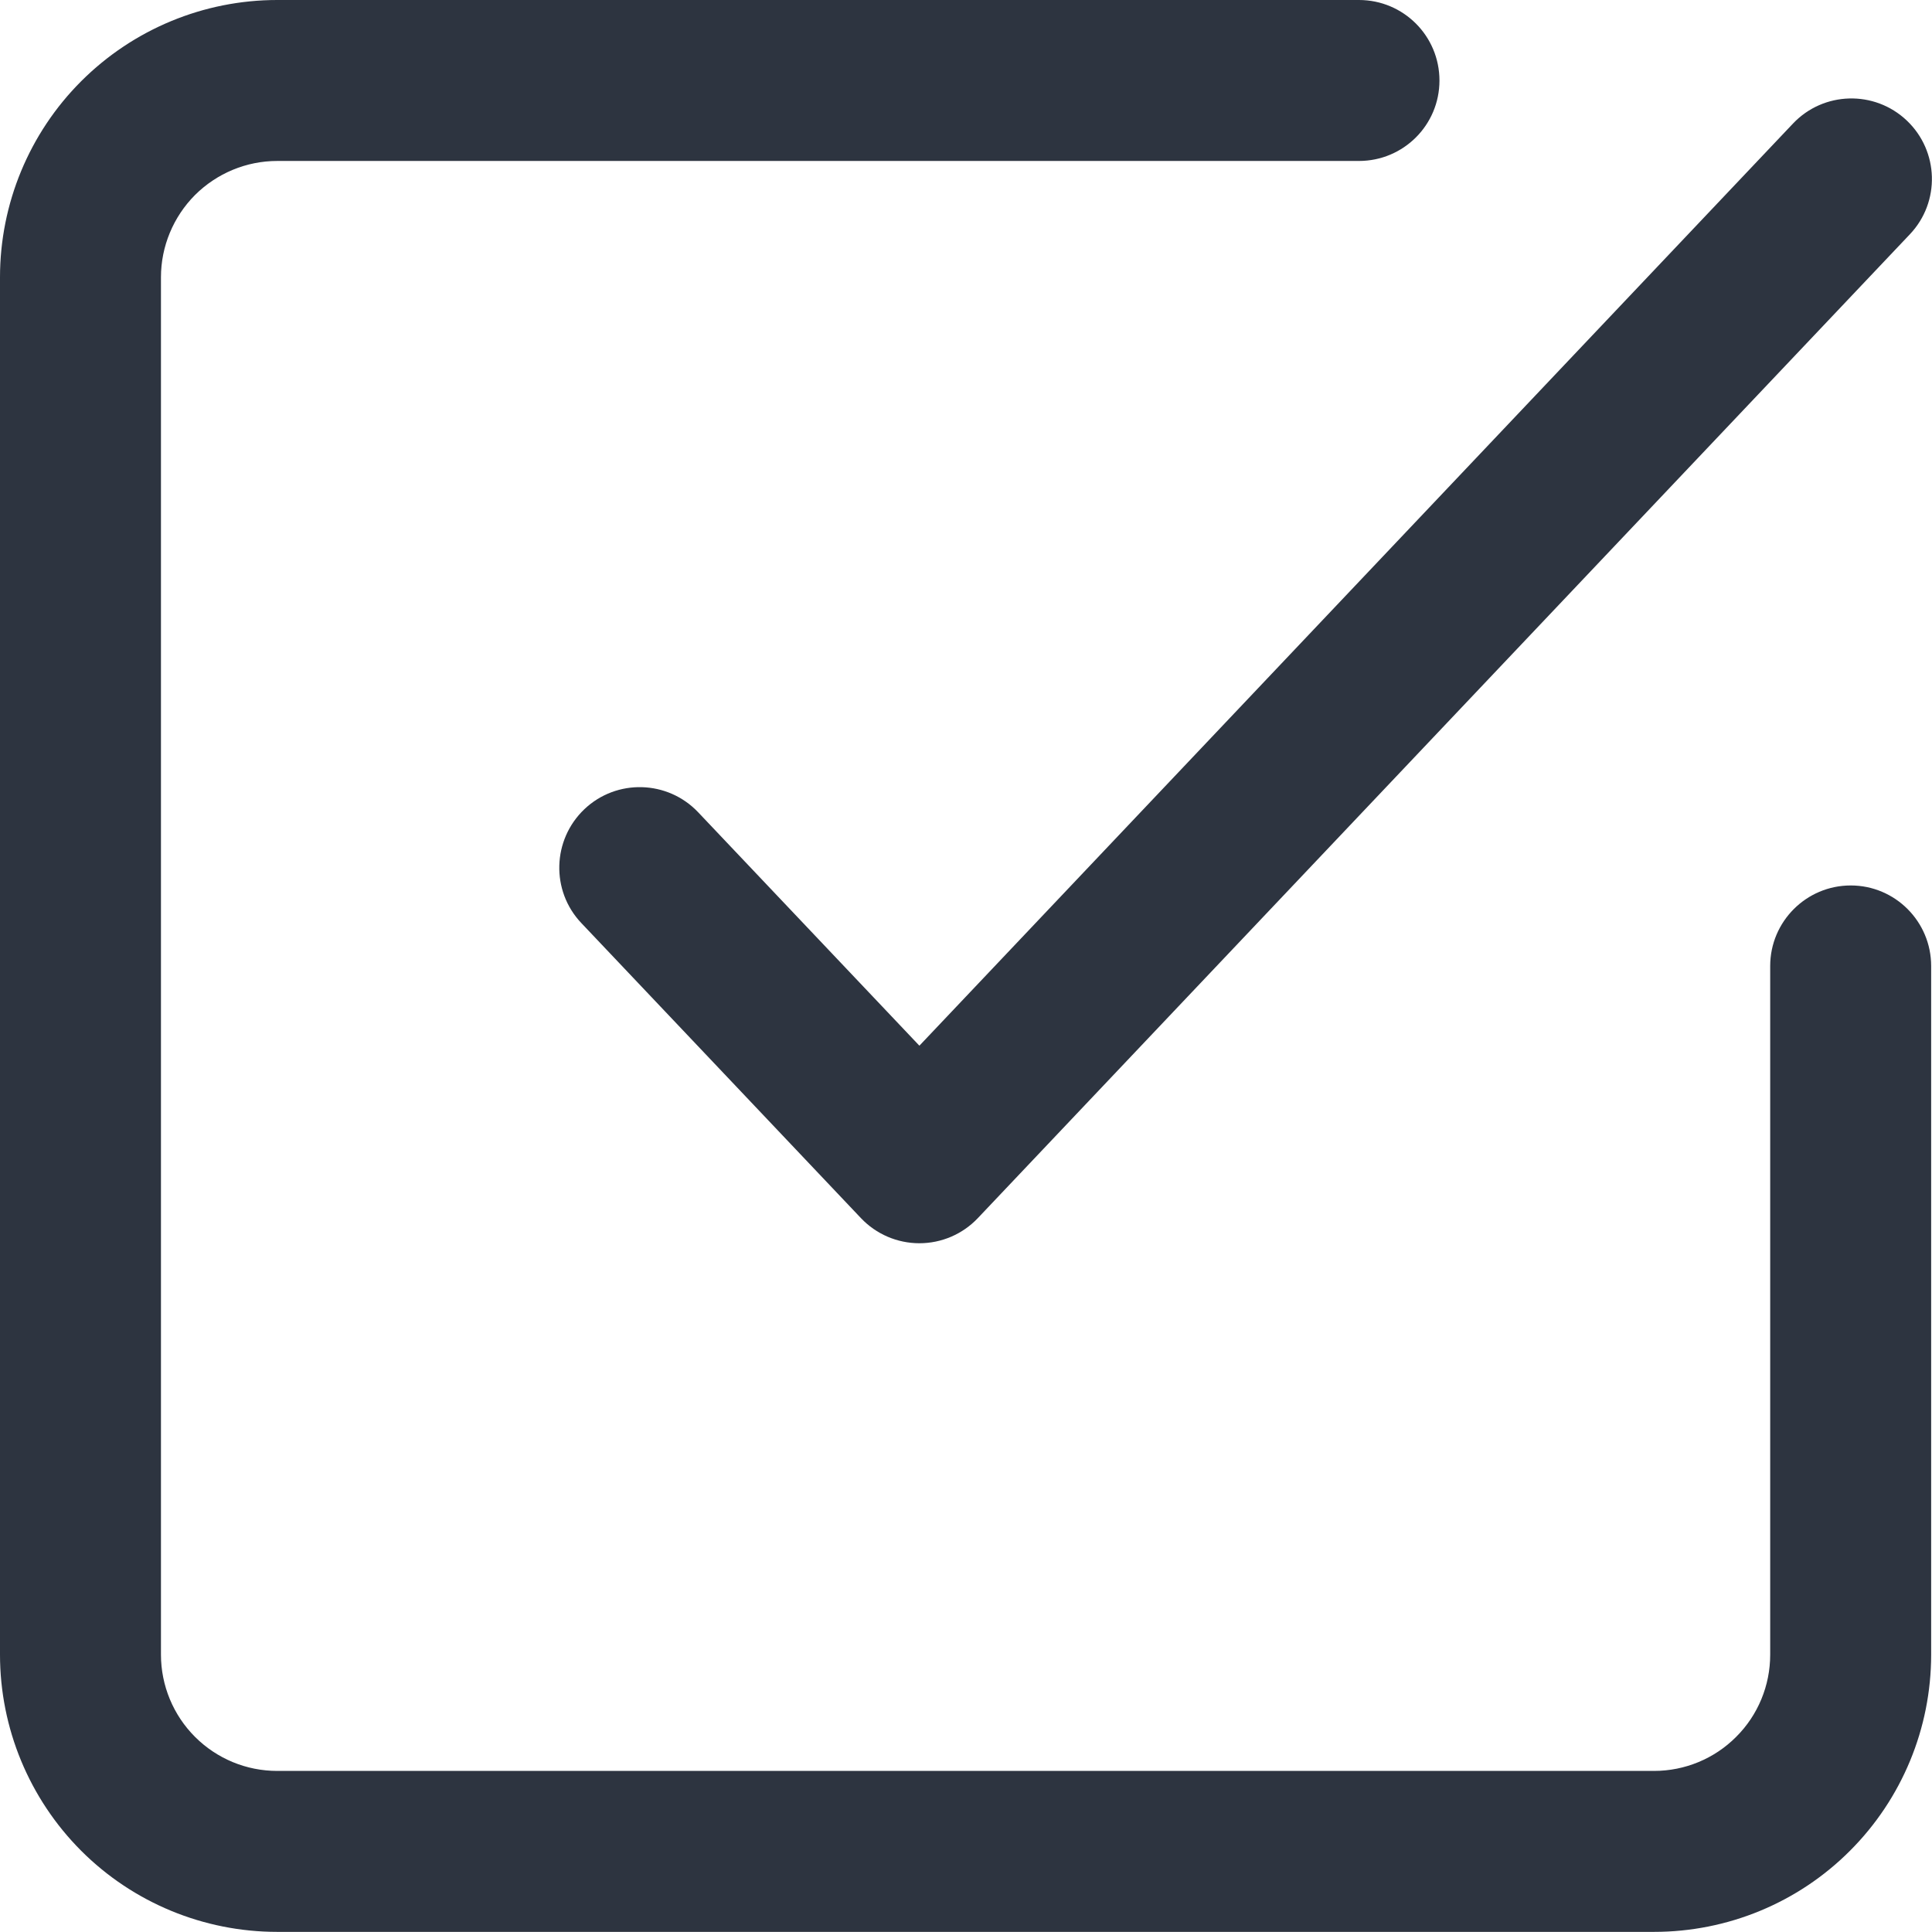
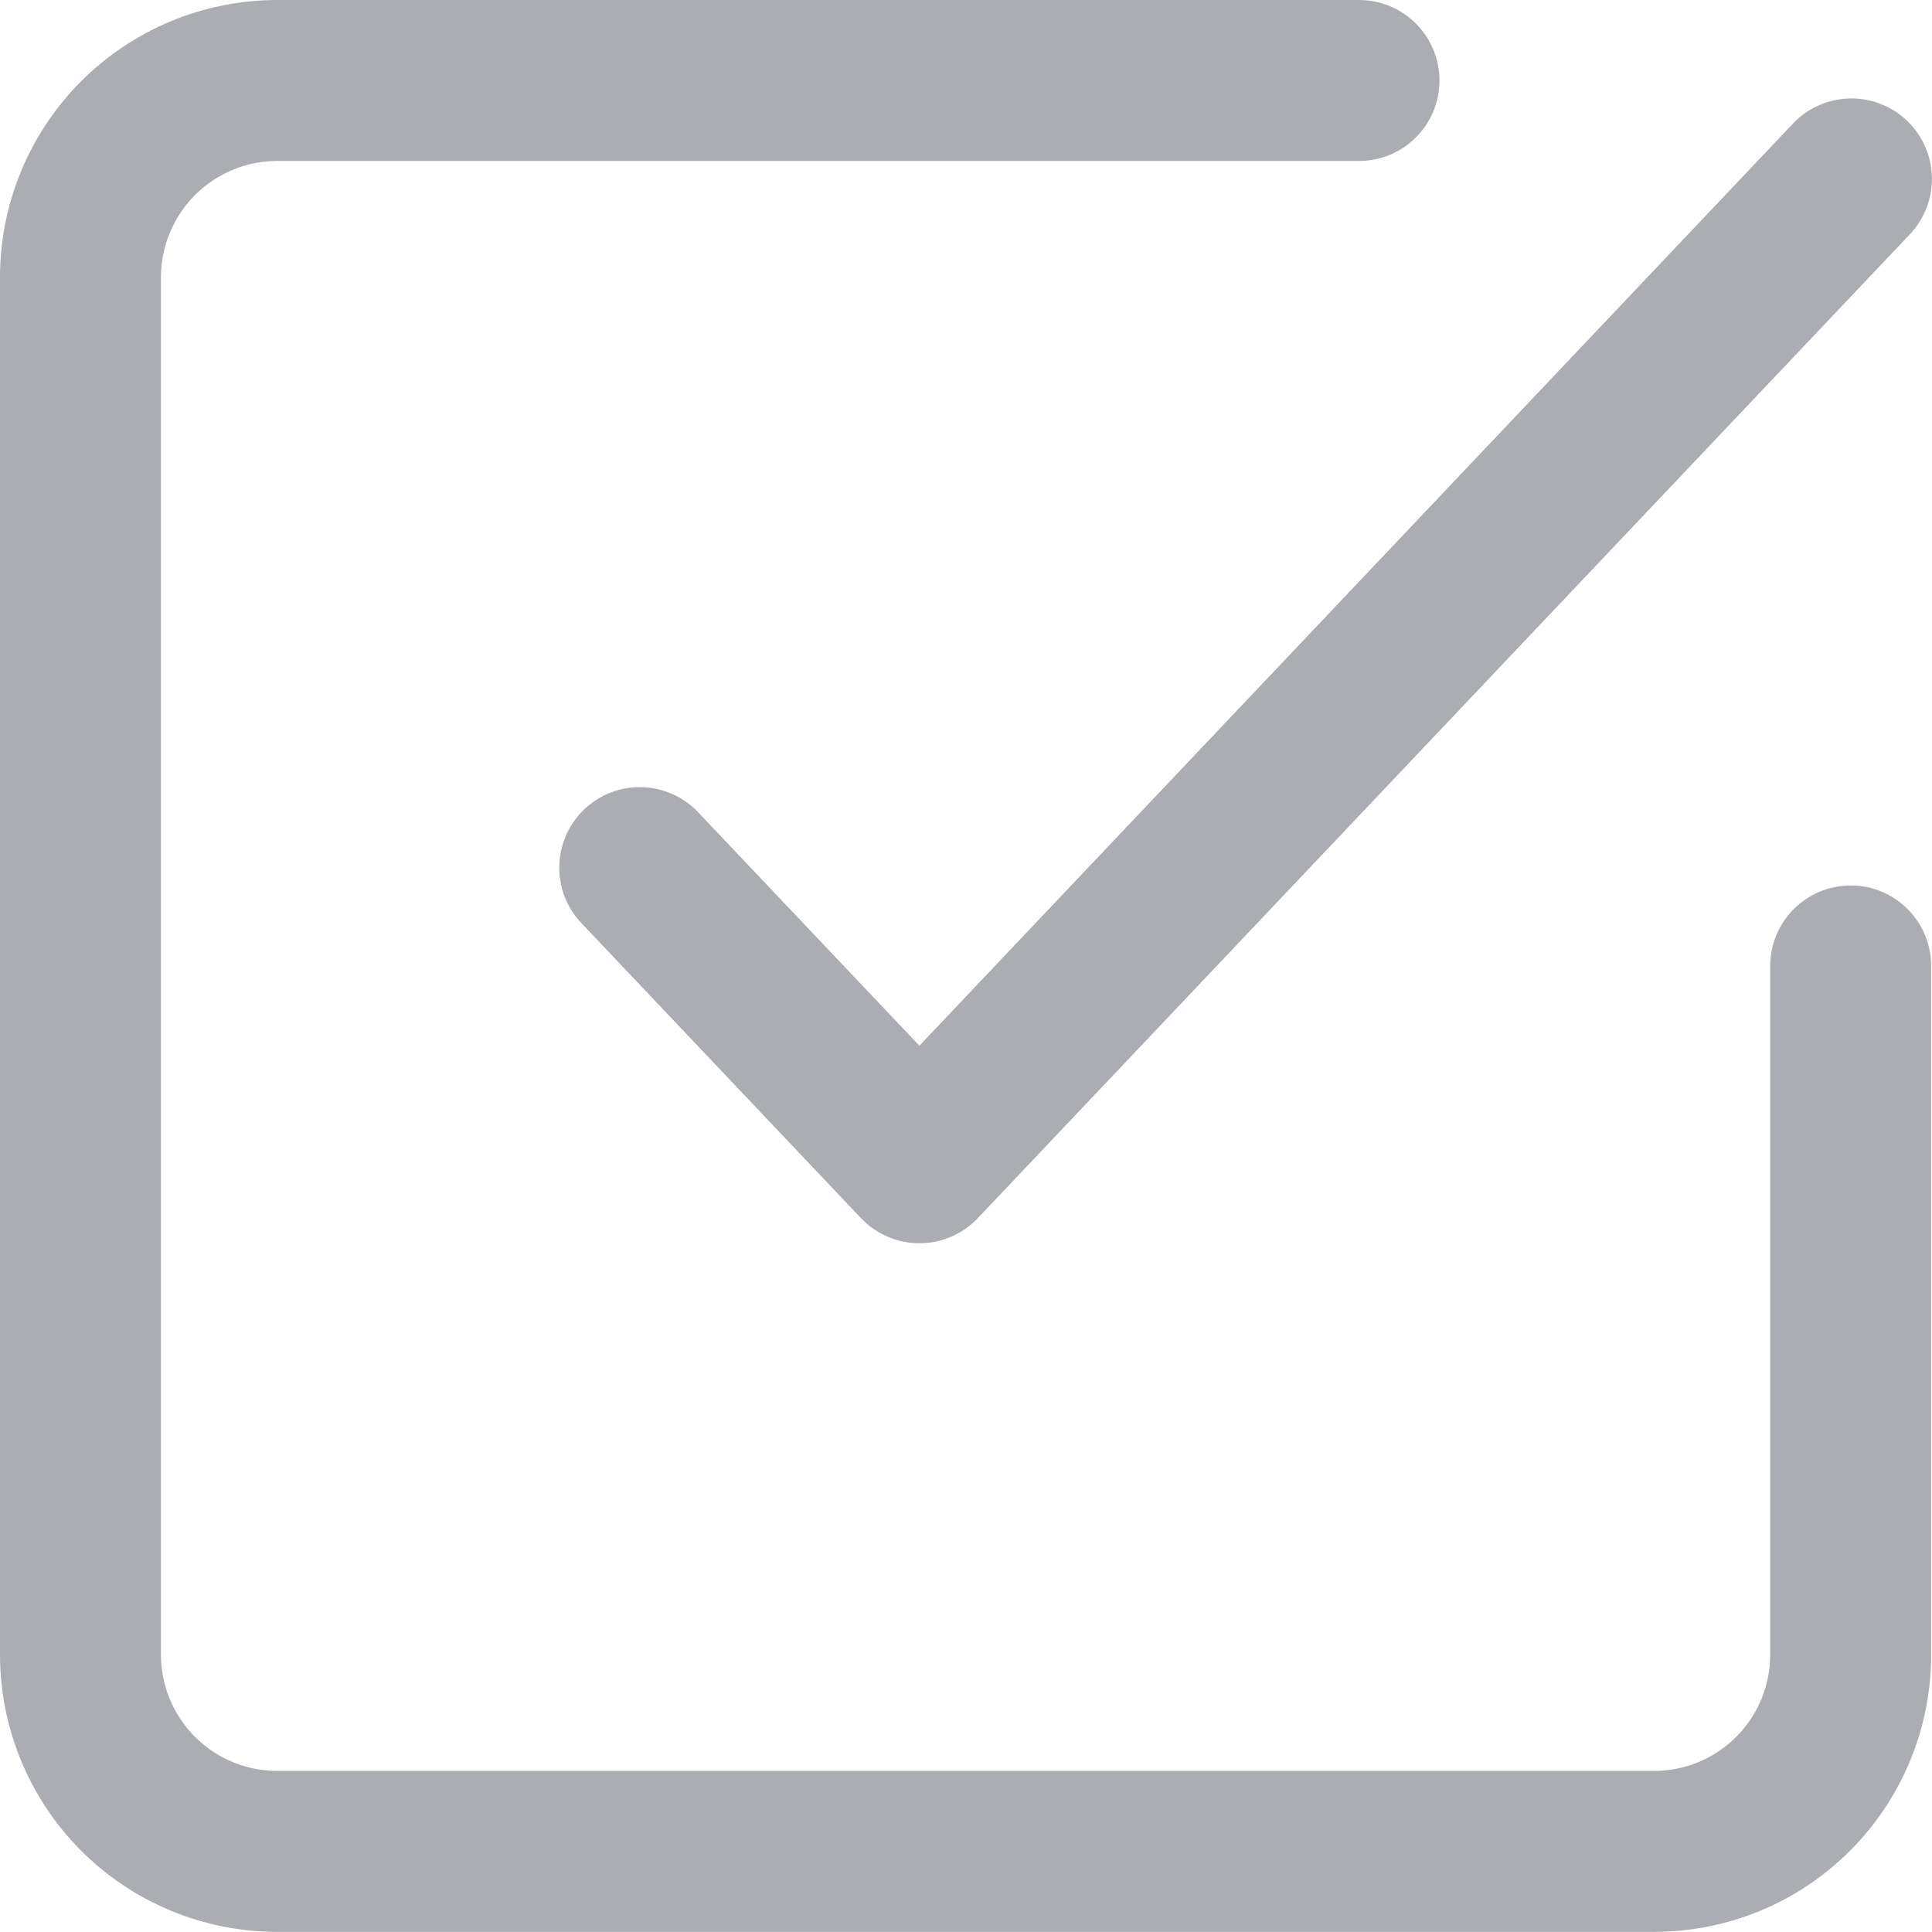
<svg xmlns="http://www.w3.org/2000/svg" width="16" height="16" viewBox="0 0 16 16" fill="none">
-   <path fill-rule="evenodd" clip-rule="evenodd" d="M1.615 1.615C1.796 1.435 2.04 1.333 2.296 1.333H11.254C11.623 1.333 11.921 1.035 11.921 0.667C11.921 0.298 11.623 0 11.254 0H2.296C1.687 0 1.103 0.242 0.672 0.673C0.242 1.103 0 1.687 0 2.296V13.703C0 14.312 0.242 14.896 0.672 15.327C1.103 15.758 1.687 15.999 2.296 15.999H13.698C14.307 15.999 14.891 15.758 15.321 15.327C15.752 14.896 15.993 14.312 15.993 13.703V8C15.993 7.632 15.695 7.333 15.327 7.333C14.959 7.333 14.66 7.632 14.66 8V13.703C14.66 13.959 14.559 14.204 14.378 14.384C14.198 14.565 13.953 14.666 13.698 14.666H2.296C2.04 14.666 1.796 14.565 1.615 14.384C1.435 14.204 1.333 13.959 1.333 13.703V2.296C1.333 2.041 1.435 1.796 1.615 1.615ZM15.817 1.94C16.07 1.673 16.058 1.251 15.791 0.998C15.524 0.745 15.102 0.756 14.849 1.023L7.614 8.66L5.782 6.727C5.529 6.46 5.107 6.448 4.84 6.701C4.573 6.955 4.561 7.377 4.814 7.644L7.13 10.088C7.256 10.221 7.431 10.296 7.614 10.296C7.797 10.296 7.972 10.221 8.098 10.088L15.817 1.94Z" fill="#2D3440" />
+   <path fill-rule="evenodd" clip-rule="evenodd" d="M1.615 1.615C1.796 1.435 2.04 1.333 2.296 1.333H11.254C11.623 1.333 11.921 1.035 11.921 0.667C11.921 0.298 11.623 0 11.254 0H2.296C1.687 0 1.103 0.242 0.672 0.673C0.242 1.103 0 1.687 0 2.296V13.703C0 14.312 0.242 14.896 0.672 15.327C1.103 15.758 1.687 15.999 2.296 15.999H13.698C14.307 15.999 14.891 15.758 15.321 15.327C15.752 14.896 15.993 14.312 15.993 13.703V8C15.993 7.632 15.695 7.333 15.327 7.333C14.959 7.333 14.66 7.632 14.66 8V13.703C14.66 13.959 14.559 14.204 14.378 14.384C14.198 14.565 13.953 14.666 13.698 14.666H2.296C2.04 14.666 1.796 14.565 1.615 14.384C1.435 14.204 1.333 13.959 1.333 13.703V2.296C1.333 2.041 1.435 1.796 1.615 1.615ZM15.817 1.94C16.07 1.673 16.058 1.251 15.791 0.998C15.524 0.745 15.102 0.756 14.849 1.023L7.614 8.66L5.782 6.727C5.529 6.46 5.107 6.448 4.84 6.701C4.573 6.955 4.561 7.377 4.814 7.644L7.13 10.088C7.256 10.221 7.431 10.296 7.614 10.296C7.797 10.296 7.972 10.221 8.098 10.088L15.817 1.94Z" fill="rgba(45, 52, 64, 0.4)" />
</svg>
